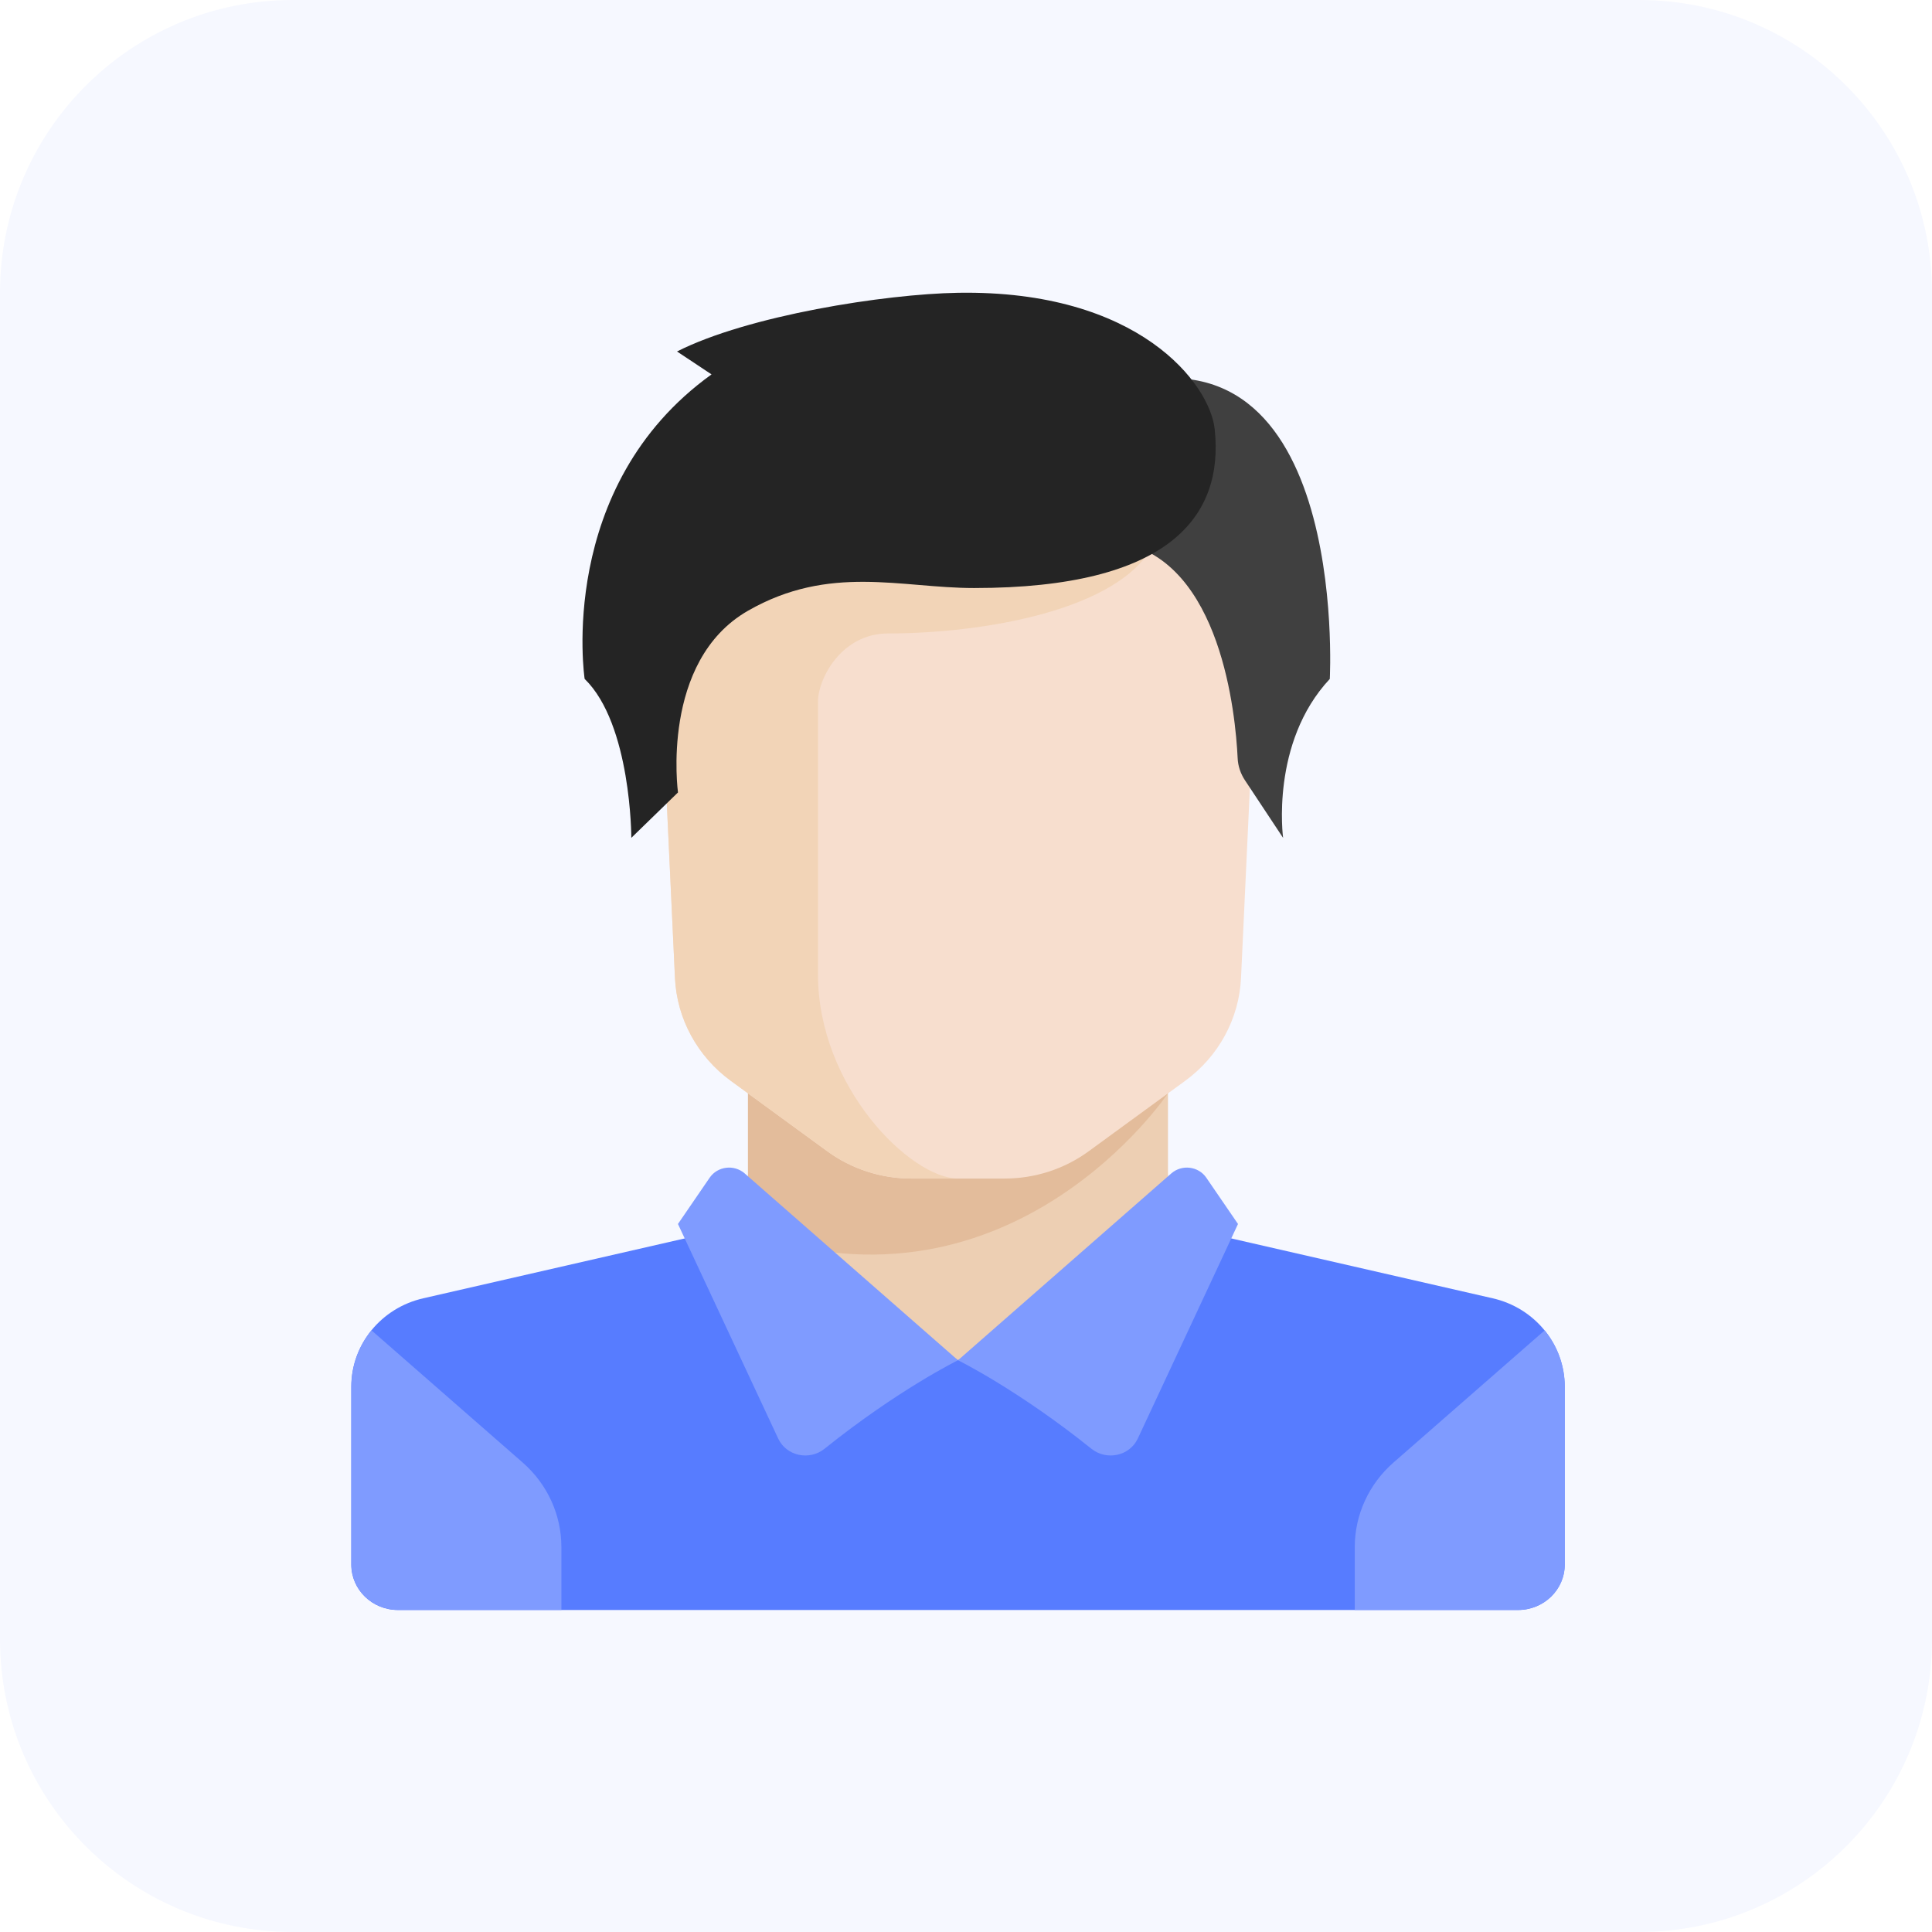
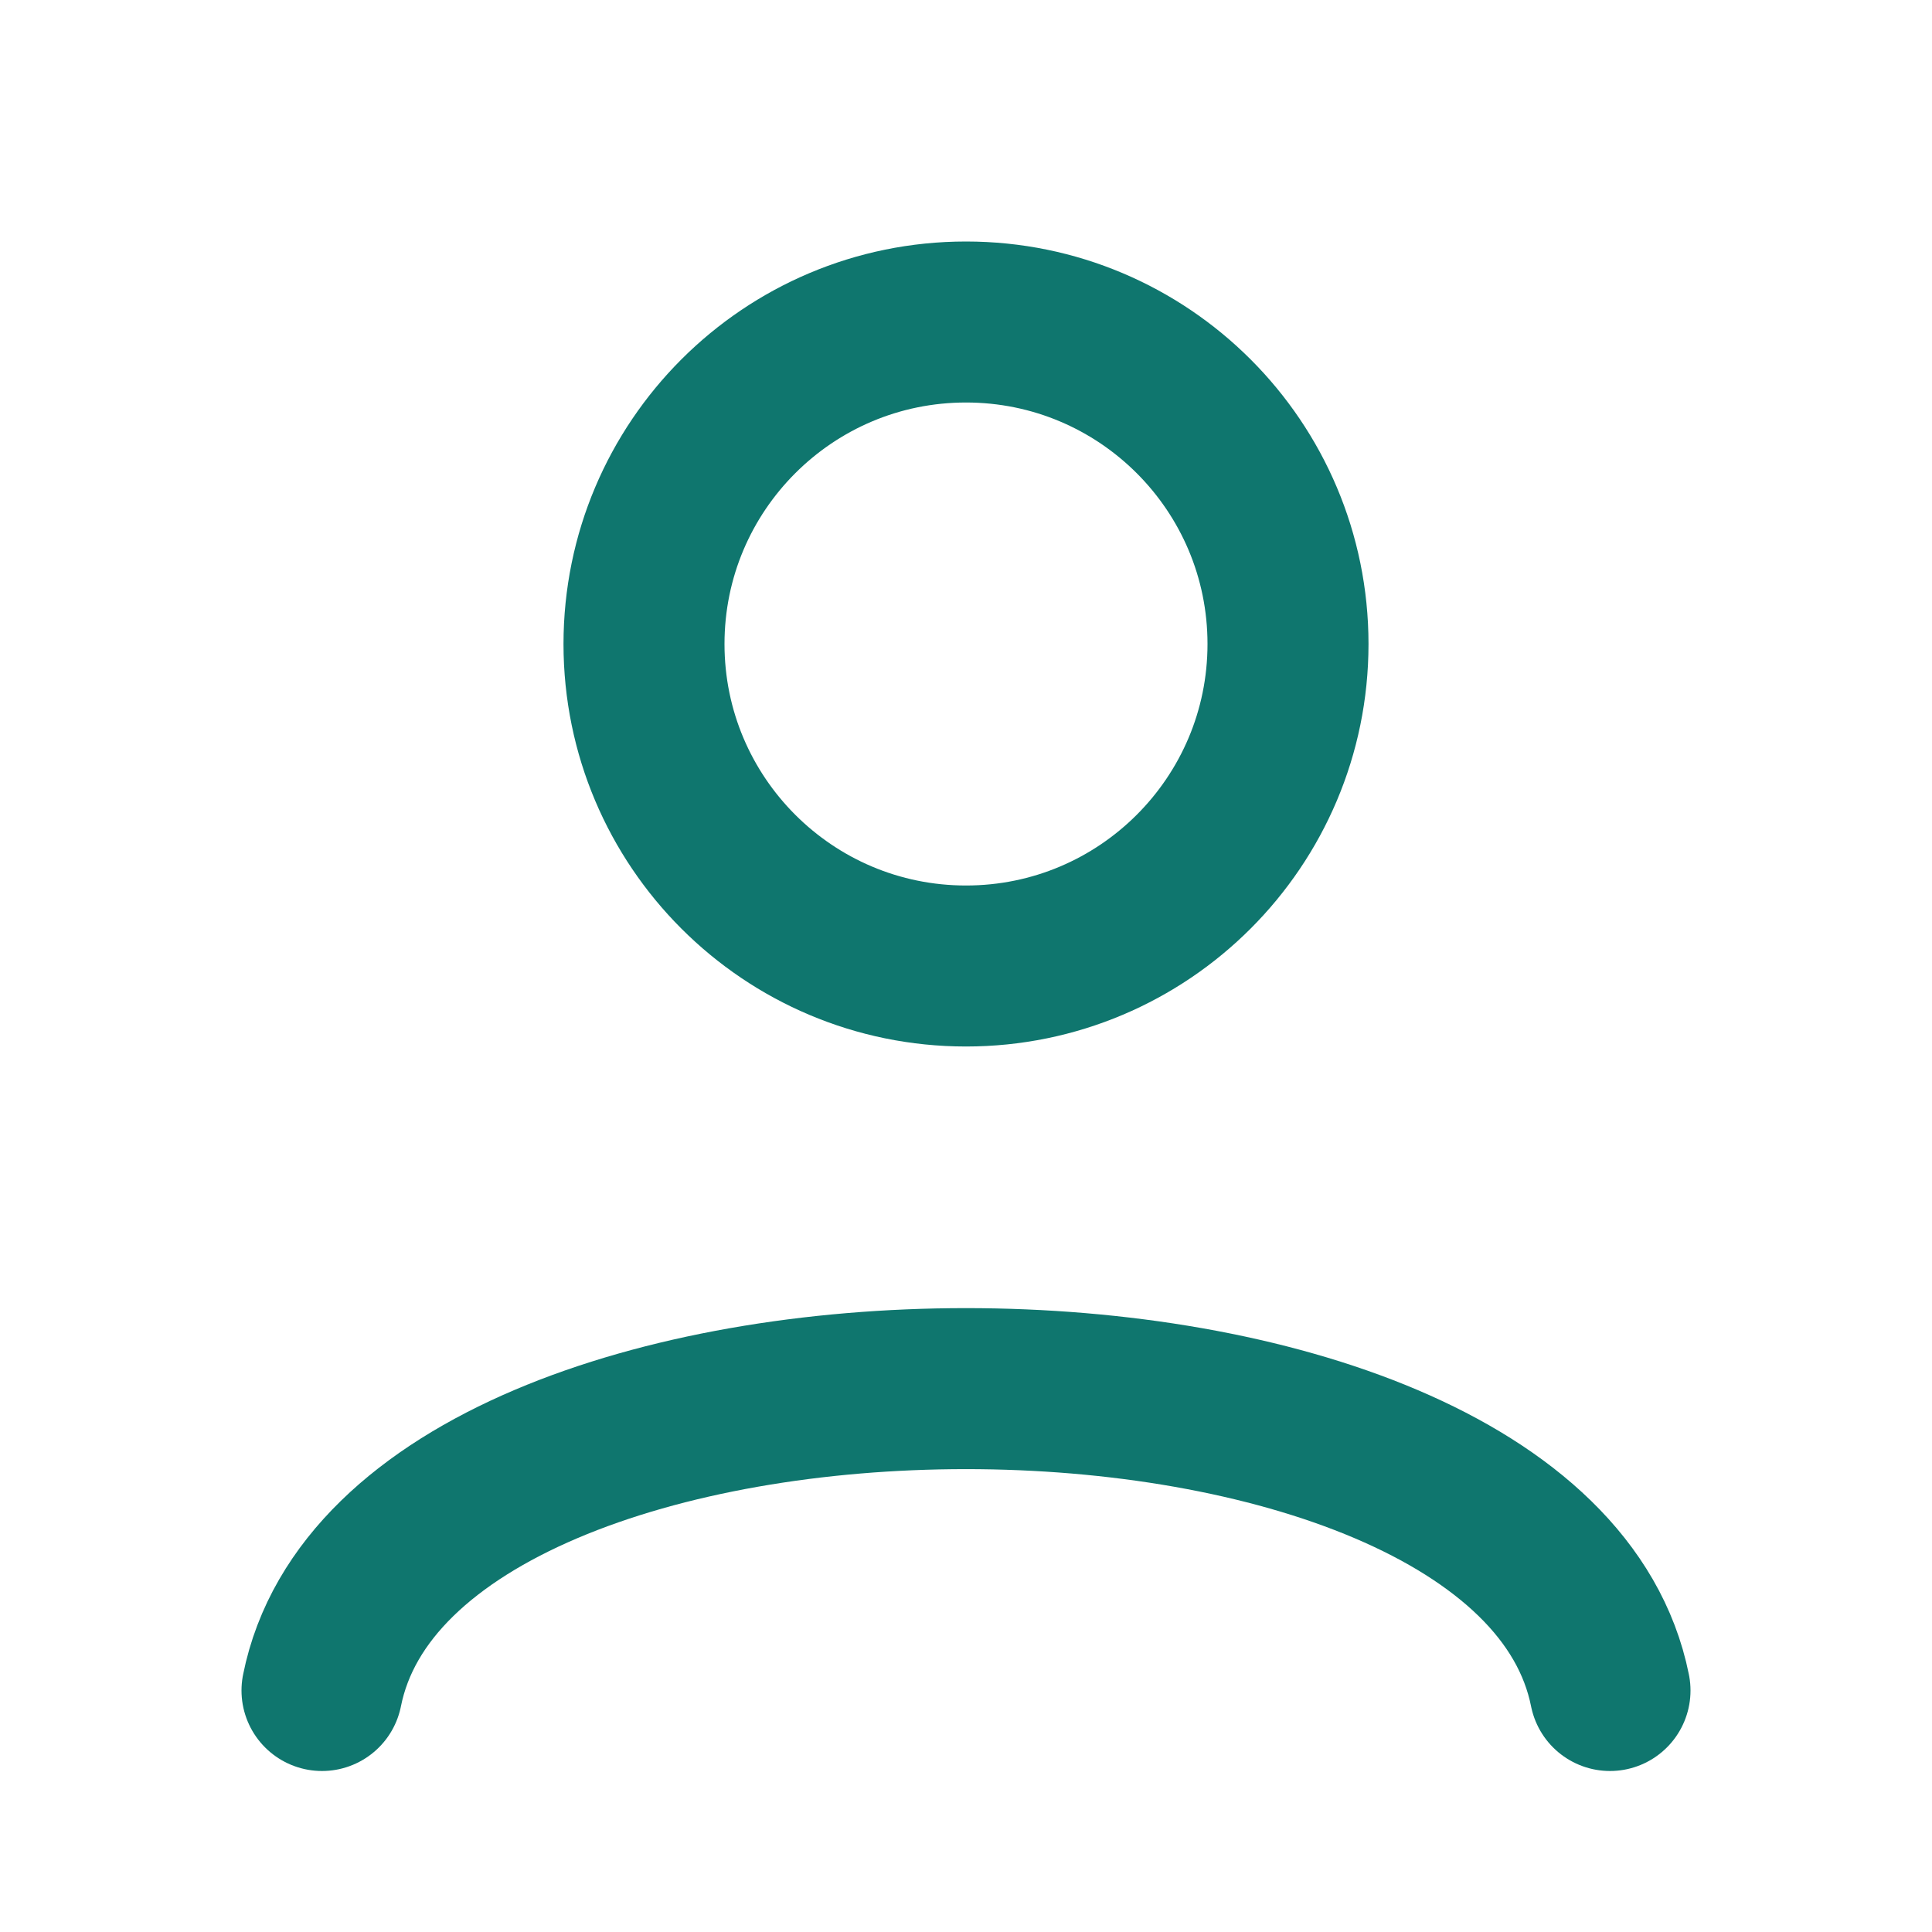
- <svg xmlns="http://www.w3.org/2000/svg" width="66" height="66" viewBox="0 0 66 66" fill="none">
-   <rect width="66" height="66" rx="10" fill="#F6F8FF" />
-   <path d="M39.9 41.812V36.381H25.551V41.812L32.725 48.018L39.9 41.812Z" fill="#E6AF78" fill-opacity="0.56" />
-   <path d="M50.994 44.352L41.13 42.093C40.981 42.059 40.844 42.001 40.716 41.93L32.726 46.466L25.048 41.711C24.85 41.893 24.603 42.028 24.323 42.093L14.458 44.352C13.018 44.681 12 45.932 12 47.372V53.449C12 54.306 12.714 55 13.594 55H51.858C52.739 55 53.452 54.306 53.452 53.449V47.372C53.453 45.932 52.434 44.681 50.994 44.352Z" fill="#577CFF" />
-   <path d="M25.551 36.381V42.111C34.589 45.28 39.9 37.349 39.9 37.349V36.381H25.551V36.381Z" fill="#D29B6E" fill-opacity="0.34" />
-   <path d="M22.363 18.537L23.058 33.411C23.123 34.8 23.823 36.089 24.966 36.923L28.262 39.329C29.09 39.934 30.097 40.261 31.132 40.261H34.321C35.356 40.261 36.363 39.934 37.191 39.329L40.487 36.923C41.63 36.089 42.33 34.8 42.395 33.411L43.089 18.537H22.363Z" fill="#F7DECE" />
-   <path d="M30.335 21.64C33.524 21.64 38.306 20.865 39.441 18.537H22.363L23.058 33.411C23.123 34.8 23.823 36.089 24.966 36.923L28.262 39.329C29.09 39.934 30.097 40.261 31.132 40.261H32.726C31.132 40.261 27.943 37.157 27.943 33.278C27.943 31.381 27.943 26.296 27.943 23.968C27.943 23.192 28.741 21.64 30.335 21.64Z" fill="#F2D4B7" />
-   <path d="M17.856 49.963L12.691 45.447C12.258 45.981 12.004 46.652 12.004 47.37V53.447C12.004 54.304 12.718 54.998 13.598 54.998H19.178V52.849C19.178 51.748 18.698 50.699 17.856 49.963Z" fill="#7F9BFF" />
-   <path d="M47.603 49.963L52.769 45.447C53.202 45.981 53.456 46.652 53.456 47.37V53.447C53.456 54.304 52.742 54.998 51.861 54.998H46.281V52.849C46.281 51.748 46.762 50.699 47.603 49.963Z" fill="#7F9BFF" />
-   <path d="M25.44 40.086L32.726 46.468C32.726 46.468 30.685 47.471 28.167 49.492C27.648 49.908 26.862 49.739 26.584 49.143L23.16 41.813L24.243 40.232C24.513 39.839 25.078 39.77 25.44 40.086Z" fill="#7F9BFF" />
-   <path d="M40.013 40.086L32.727 46.468C32.727 46.468 34.767 47.471 37.285 49.492C37.805 49.908 38.59 49.739 38.869 49.143L42.292 41.813L41.209 40.232C40.94 39.839 40.374 39.77 40.013 40.086Z" fill="#7F9BFF" />
-   <path d="M37.559 13.398L38.306 18.538C41.717 19.202 42.209 24.412 42.28 25.901C42.292 26.171 42.381 26.431 42.532 26.659L43.833 28.624C43.833 28.624 43.388 25.375 45.428 23.193C45.428 23.193 46.128 10.295 37.559 13.398Z" fill="#404040" />
-   <path d="M23.128 12.007L24.307 12.79C18.976 16.621 19.972 23.192 19.972 23.192C21.567 24.743 21.567 28.622 21.567 28.622L23.161 27.071C23.161 27.071 22.546 22.588 25.552 20.864C28.342 19.264 30.784 20.088 33.275 20.088C39.951 20.088 41.819 17.64 41.495 14.657C41.328 13.114 38.904 9.9 32.727 10.002C30.234 10.044 25.552 10.778 23.128 12.007Z" fill="#242424" />
+ <svg xmlns="http://www.w3.org/2000/svg" width="64" height="64" viewBox="0 0 24 24" fill="none" stroke="#0f766e" stroke-width="2" stroke-linecap="round" stroke-linejoin="round">
+   <path d="M12 12a4 4 0 1 0 0-8 4 4 0 0 0 0 8zM4 21c1-5 15-5 16 0" />
</svg>
